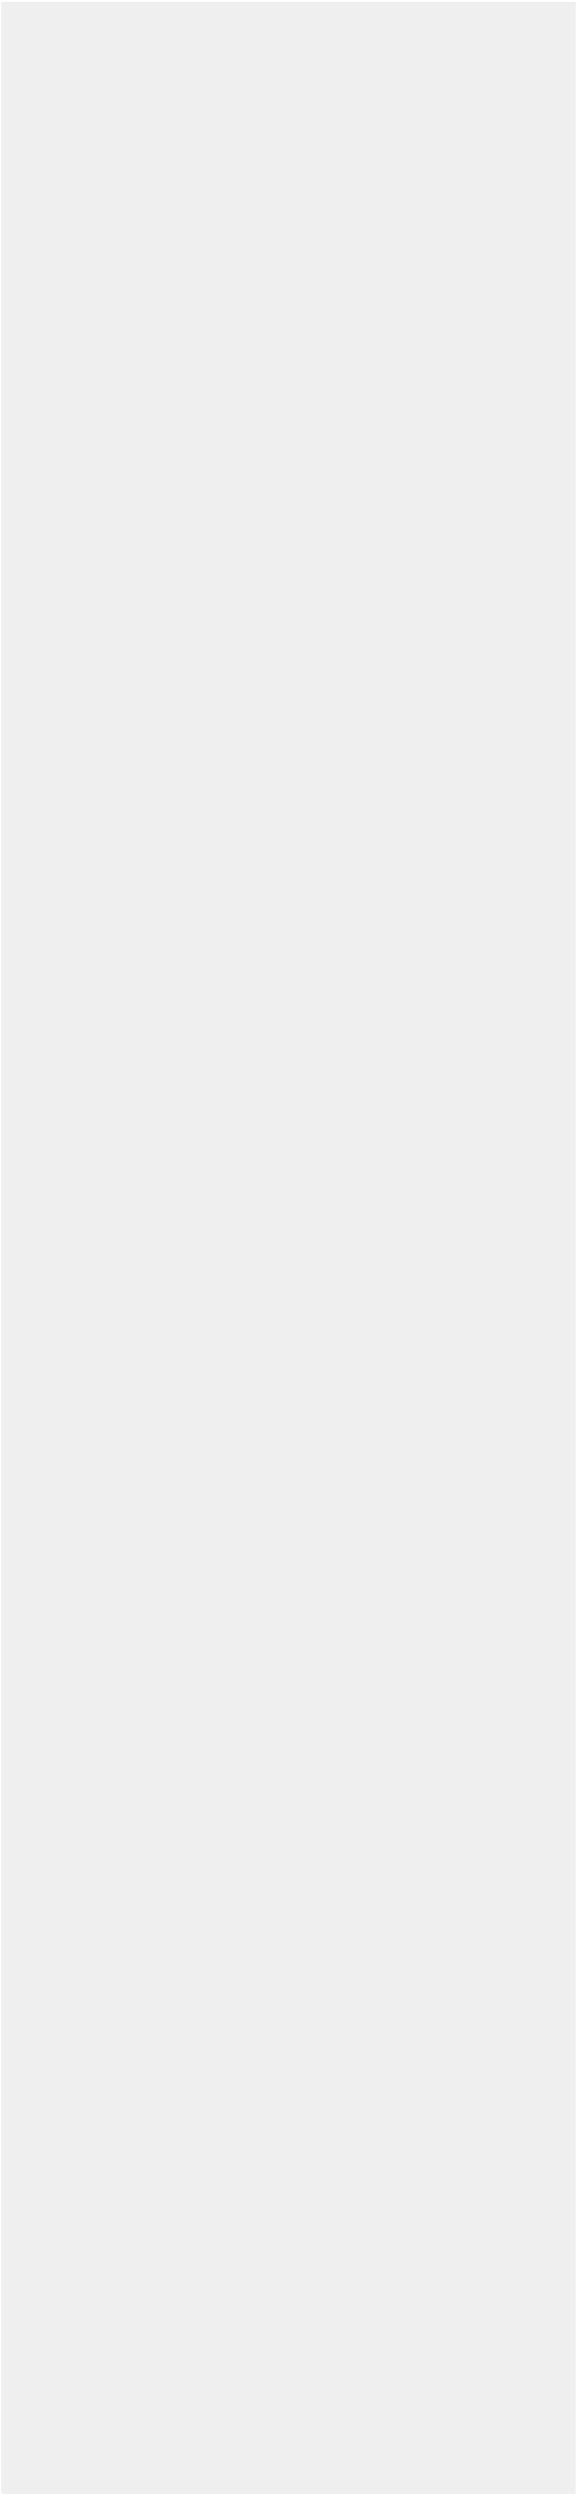
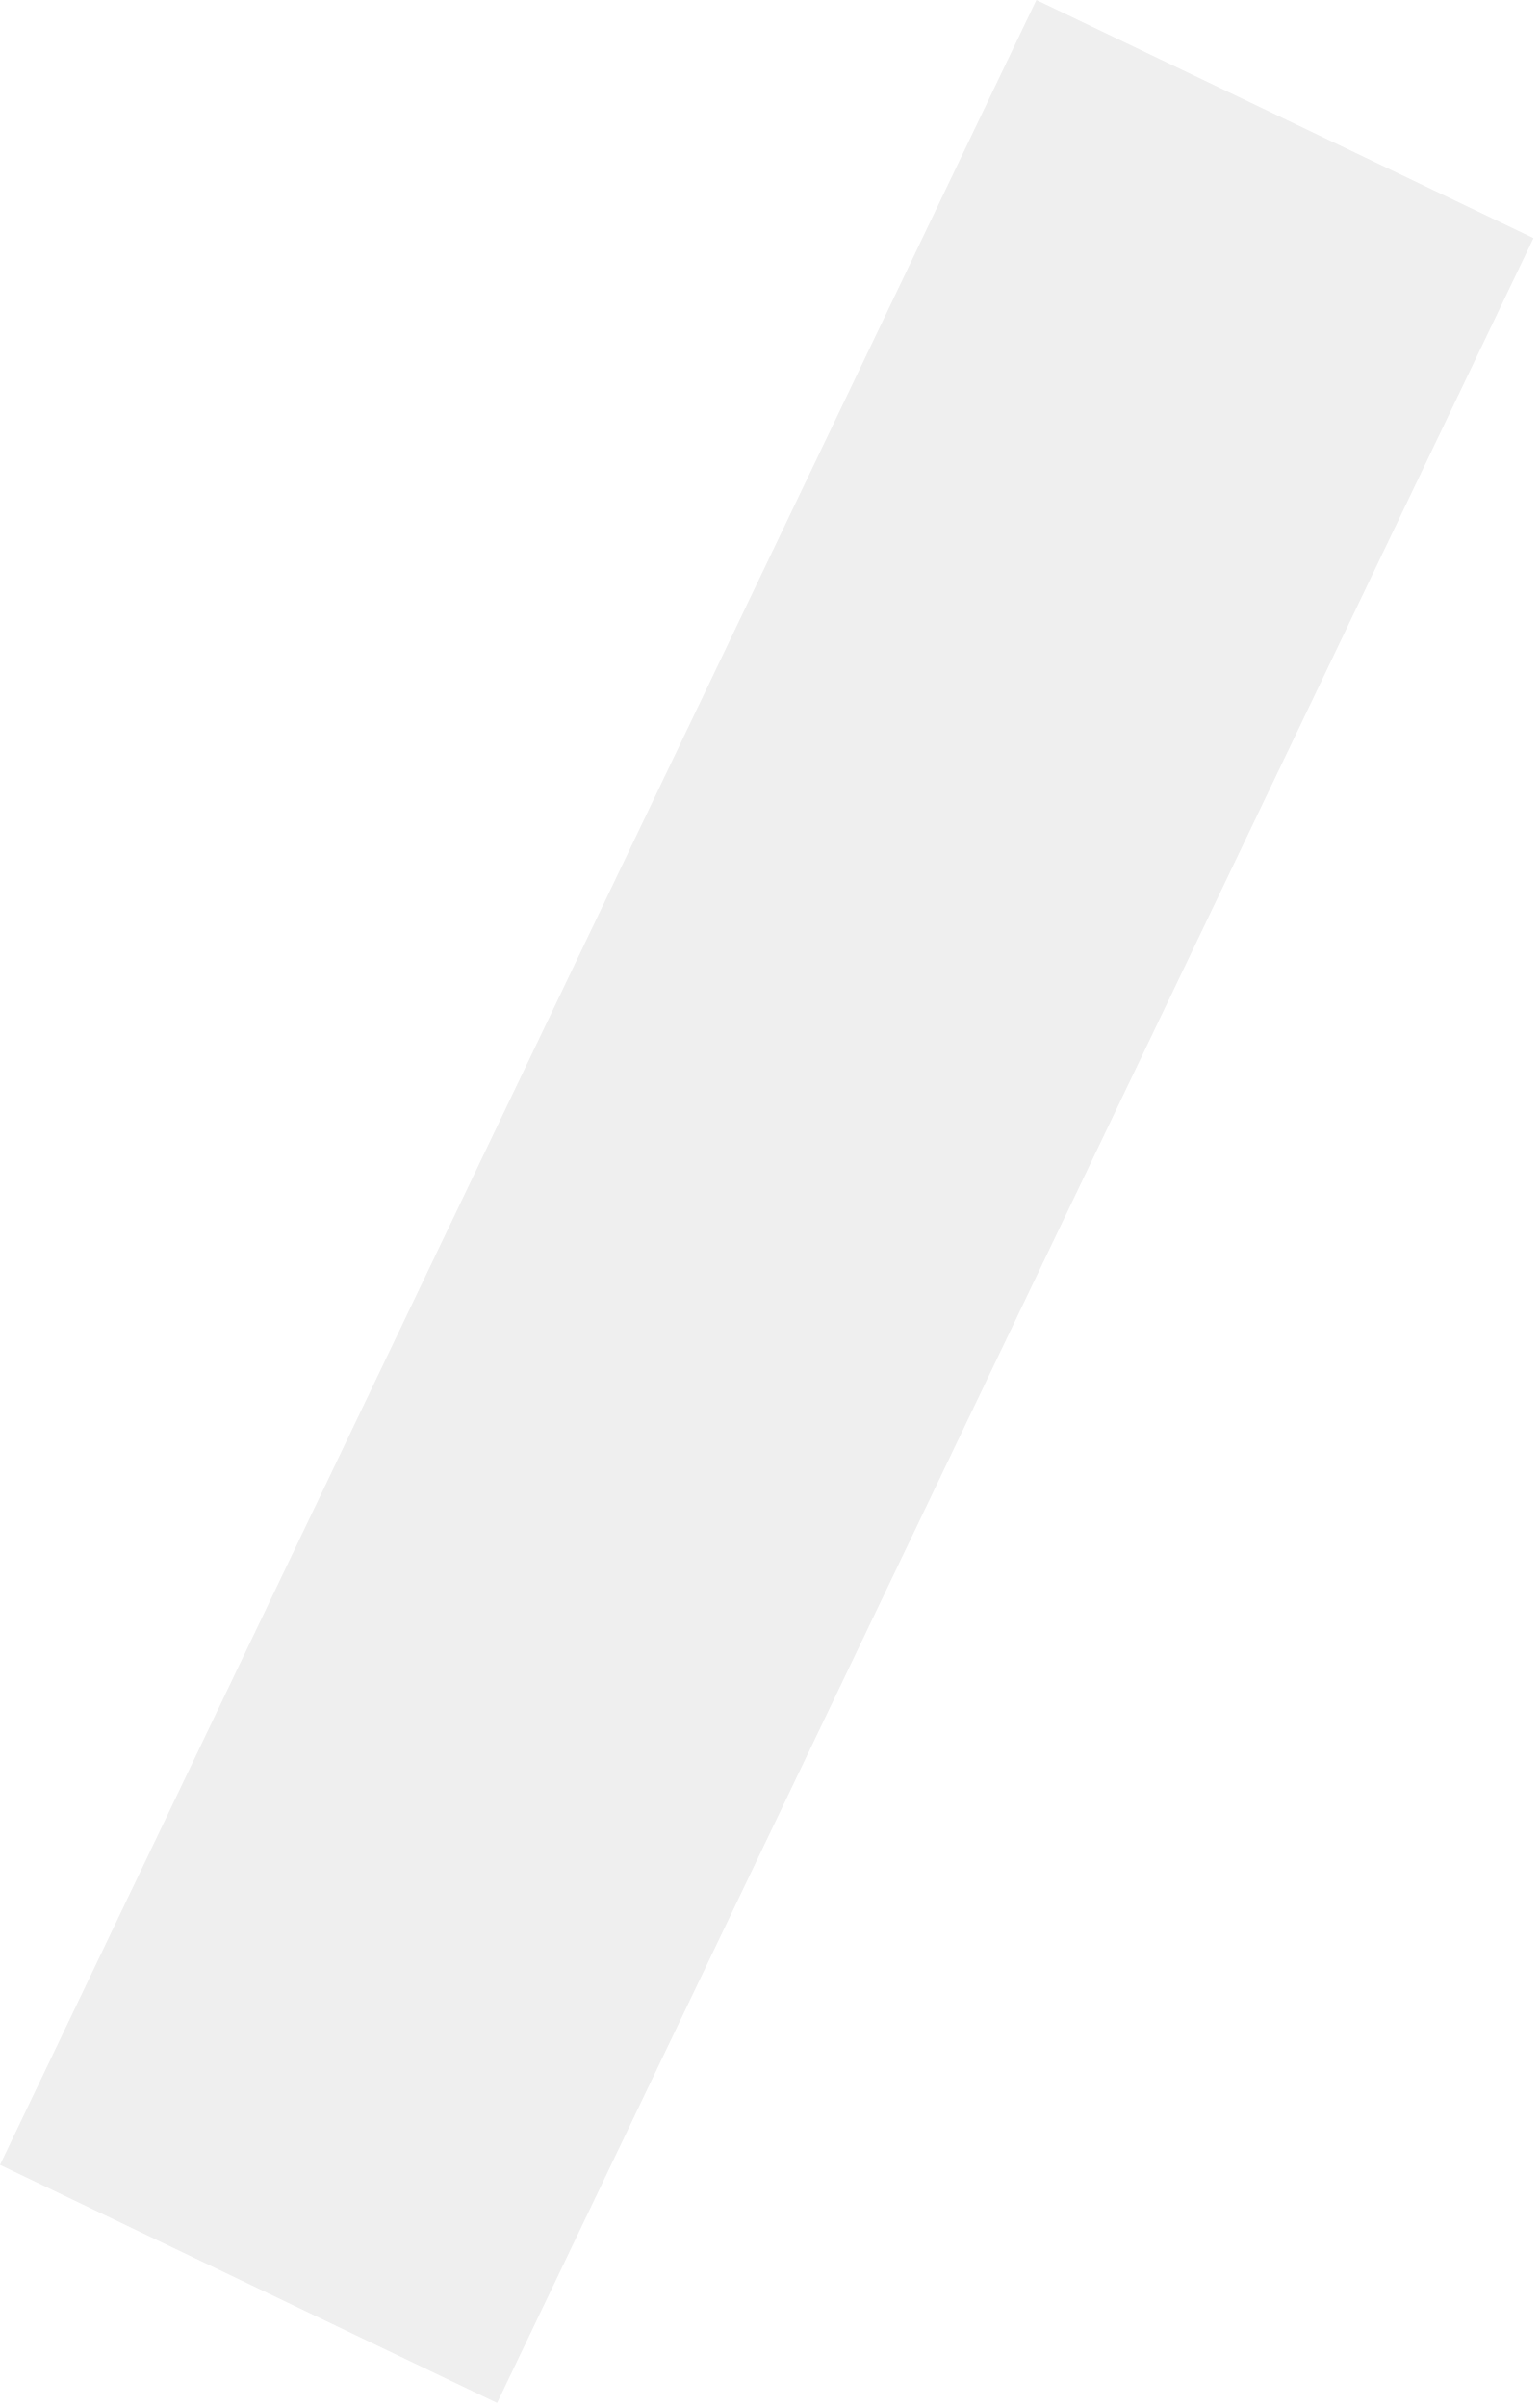
- <svg xmlns="http://www.w3.org/2000/svg" width="83" height="358" viewBox="0 0 83 358" fill="none">
-   <g filter="url(#filter0_b_585_831)">
-     <rect x="0.184" y="0.262" width="82.253" height="356.855" fill="#C6C6C6" fill-opacity="0.27" />
+ <svg xmlns="http://www.w3.org/2000/svg" width="229" height="358" viewBox="0 0 229 358" fill="none">
+   <g filter="url(#filter0_b_580_825)">
+     <rect x="154.195" width="82" height="357" transform="rotate(25.5892 154.195 0)" fill="#C6C6C6" fill-opacity="0.27" />
  </g>
  <defs>
-     <filter id="filter0_b_585_831" x="-18.816" y="-18.738" width="120.254" height="394.855" filterUnits="userSpaceOnUse" color-interpolation-filters="sRGB">
+     <filter id="filter0_b_580_825" x="-19" y="-19" width="266.152" height="395.4" filterUnits="userSpaceOnUse" color-interpolation-filters="sRGB">
      <feFlood flood-opacity="0" result="BackgroundImageFix" />
      <feGaussianBlur in="BackgroundImageFix" stdDeviation="9.5" />
-       <feComposite in2="SourceAlpha" operator="in" result="effect1_backgroundBlur_585_831" />
-       <feBlend mode="normal" in="SourceGraphic" in2="effect1_backgroundBlur_585_831" result="shape" />
+       <feComposite in2="SourceAlpha" operator="in" result="effect1_backgroundBlur_580_825" />
+       <feBlend mode="normal" in="SourceGraphic" in2="effect1_backgroundBlur_580_825" result="shape" />
    </filter>
  </defs>
</svg>
